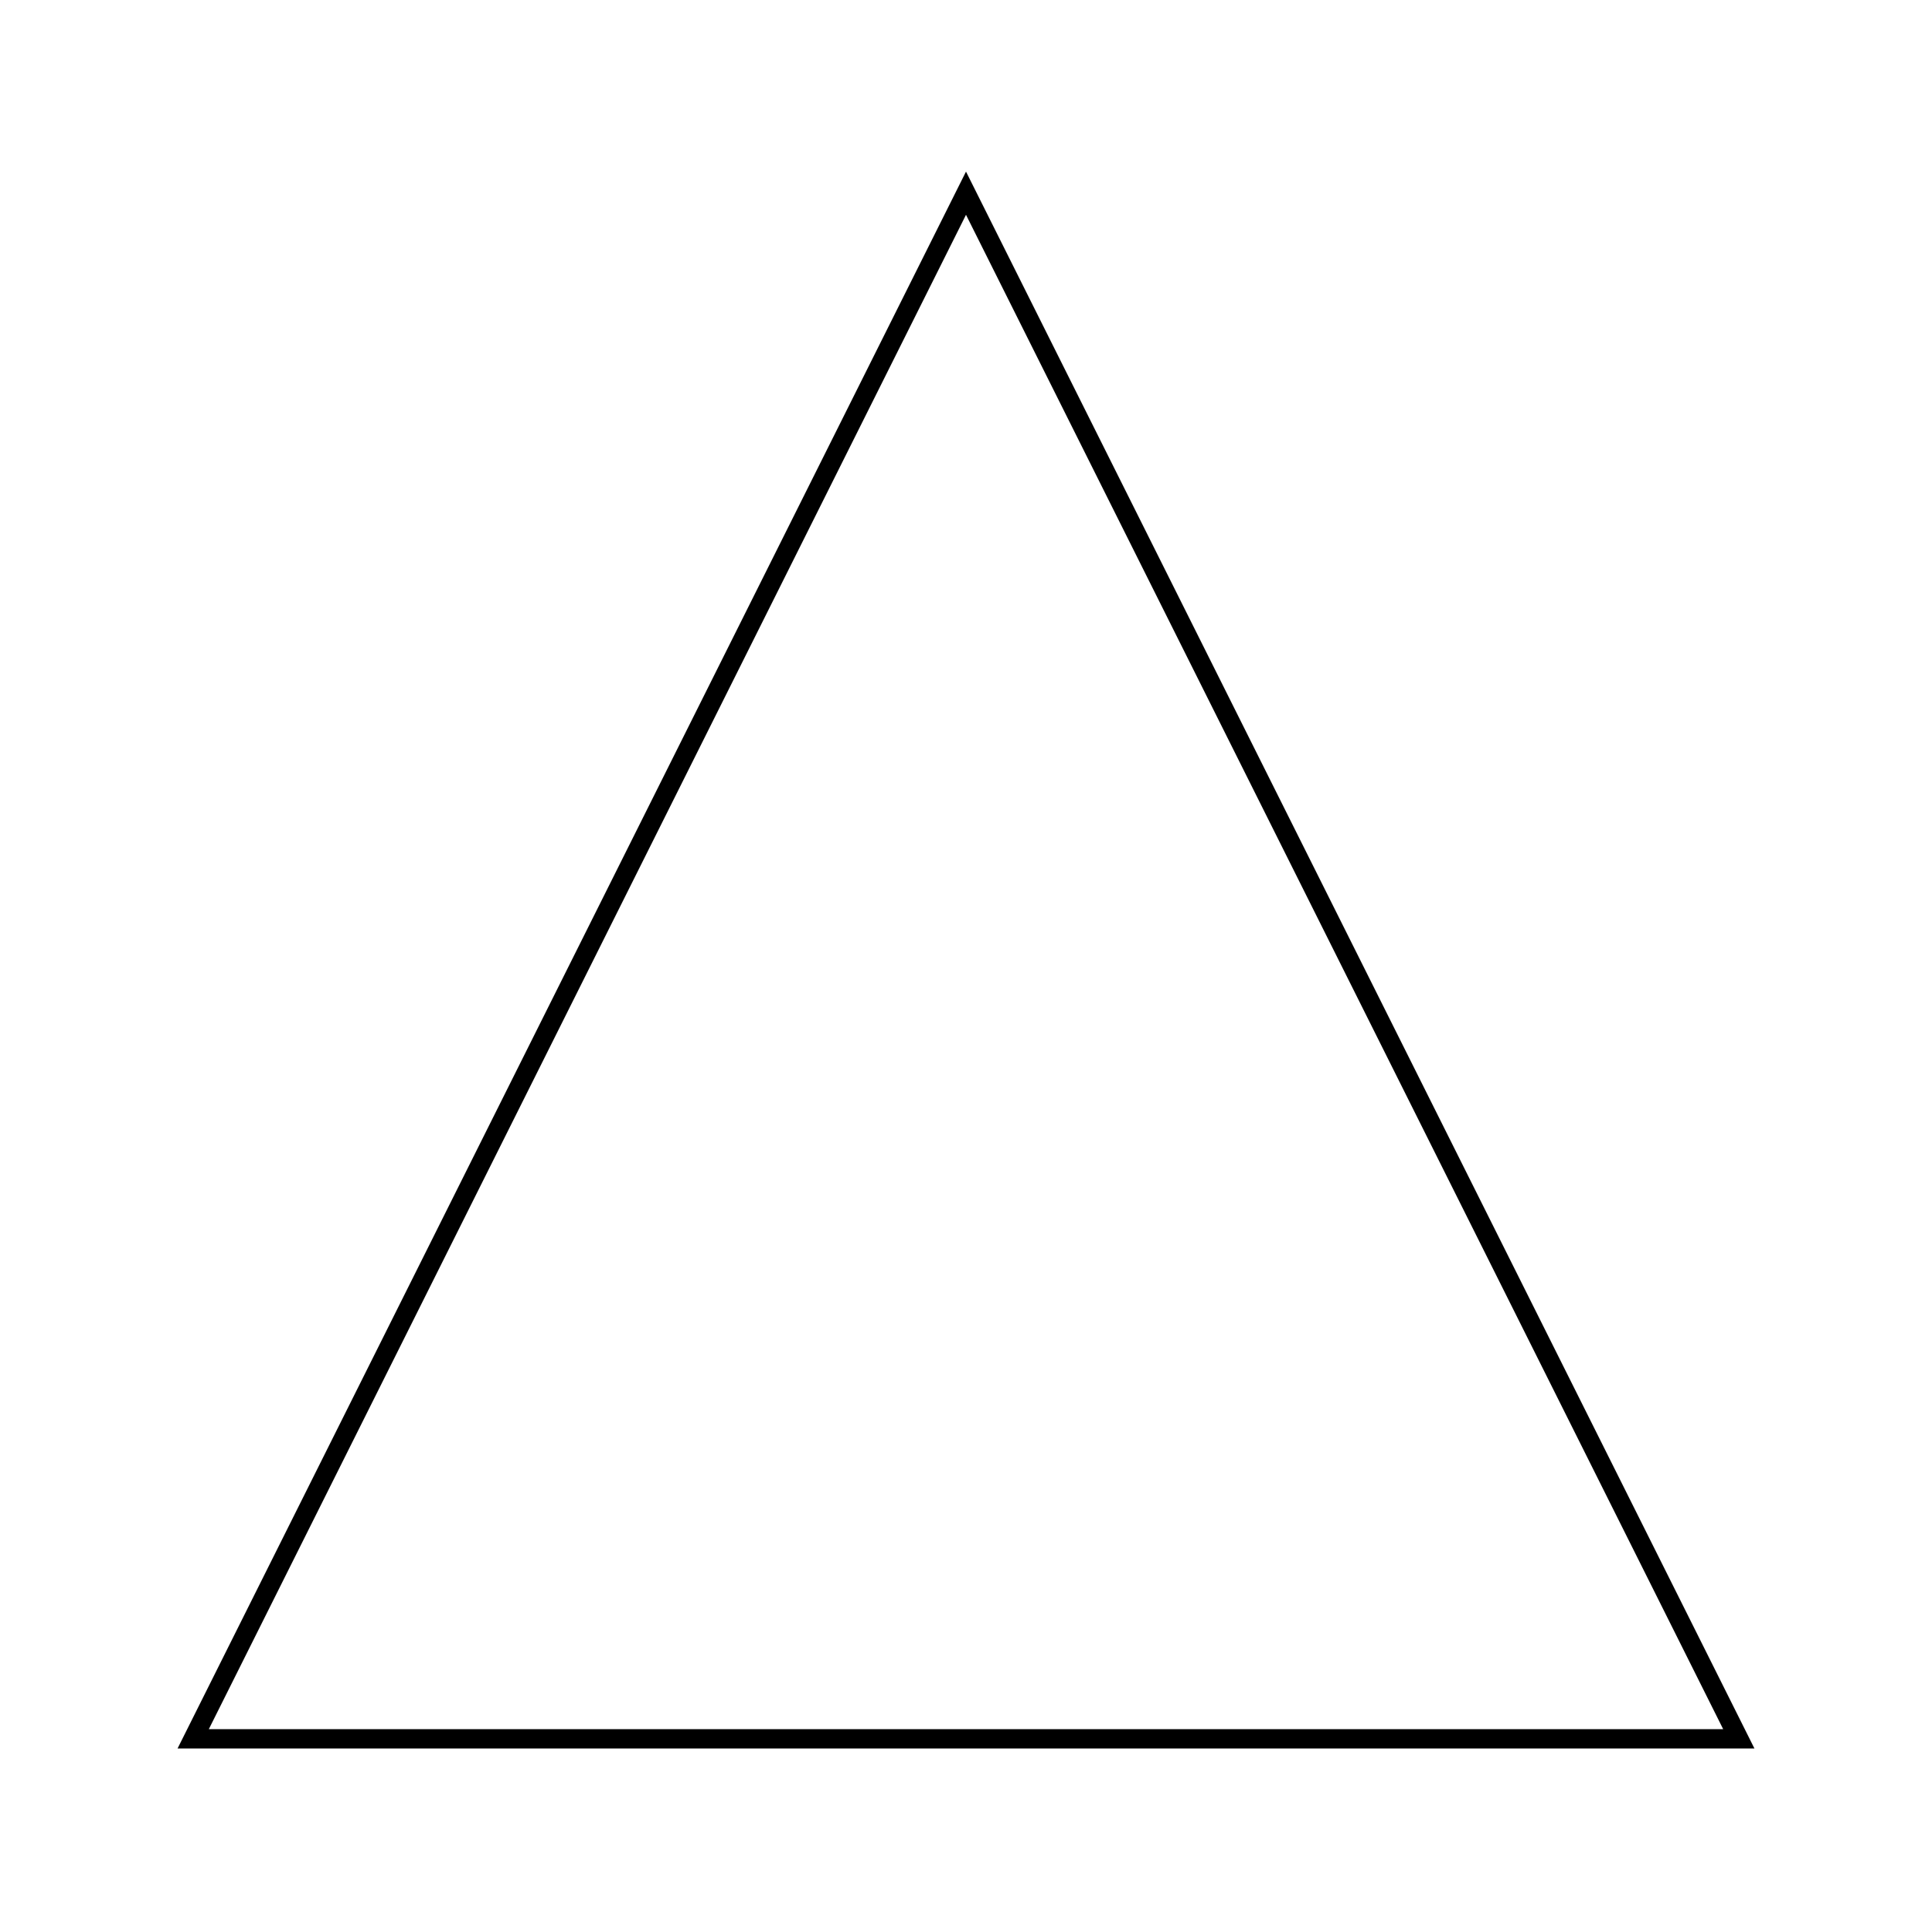
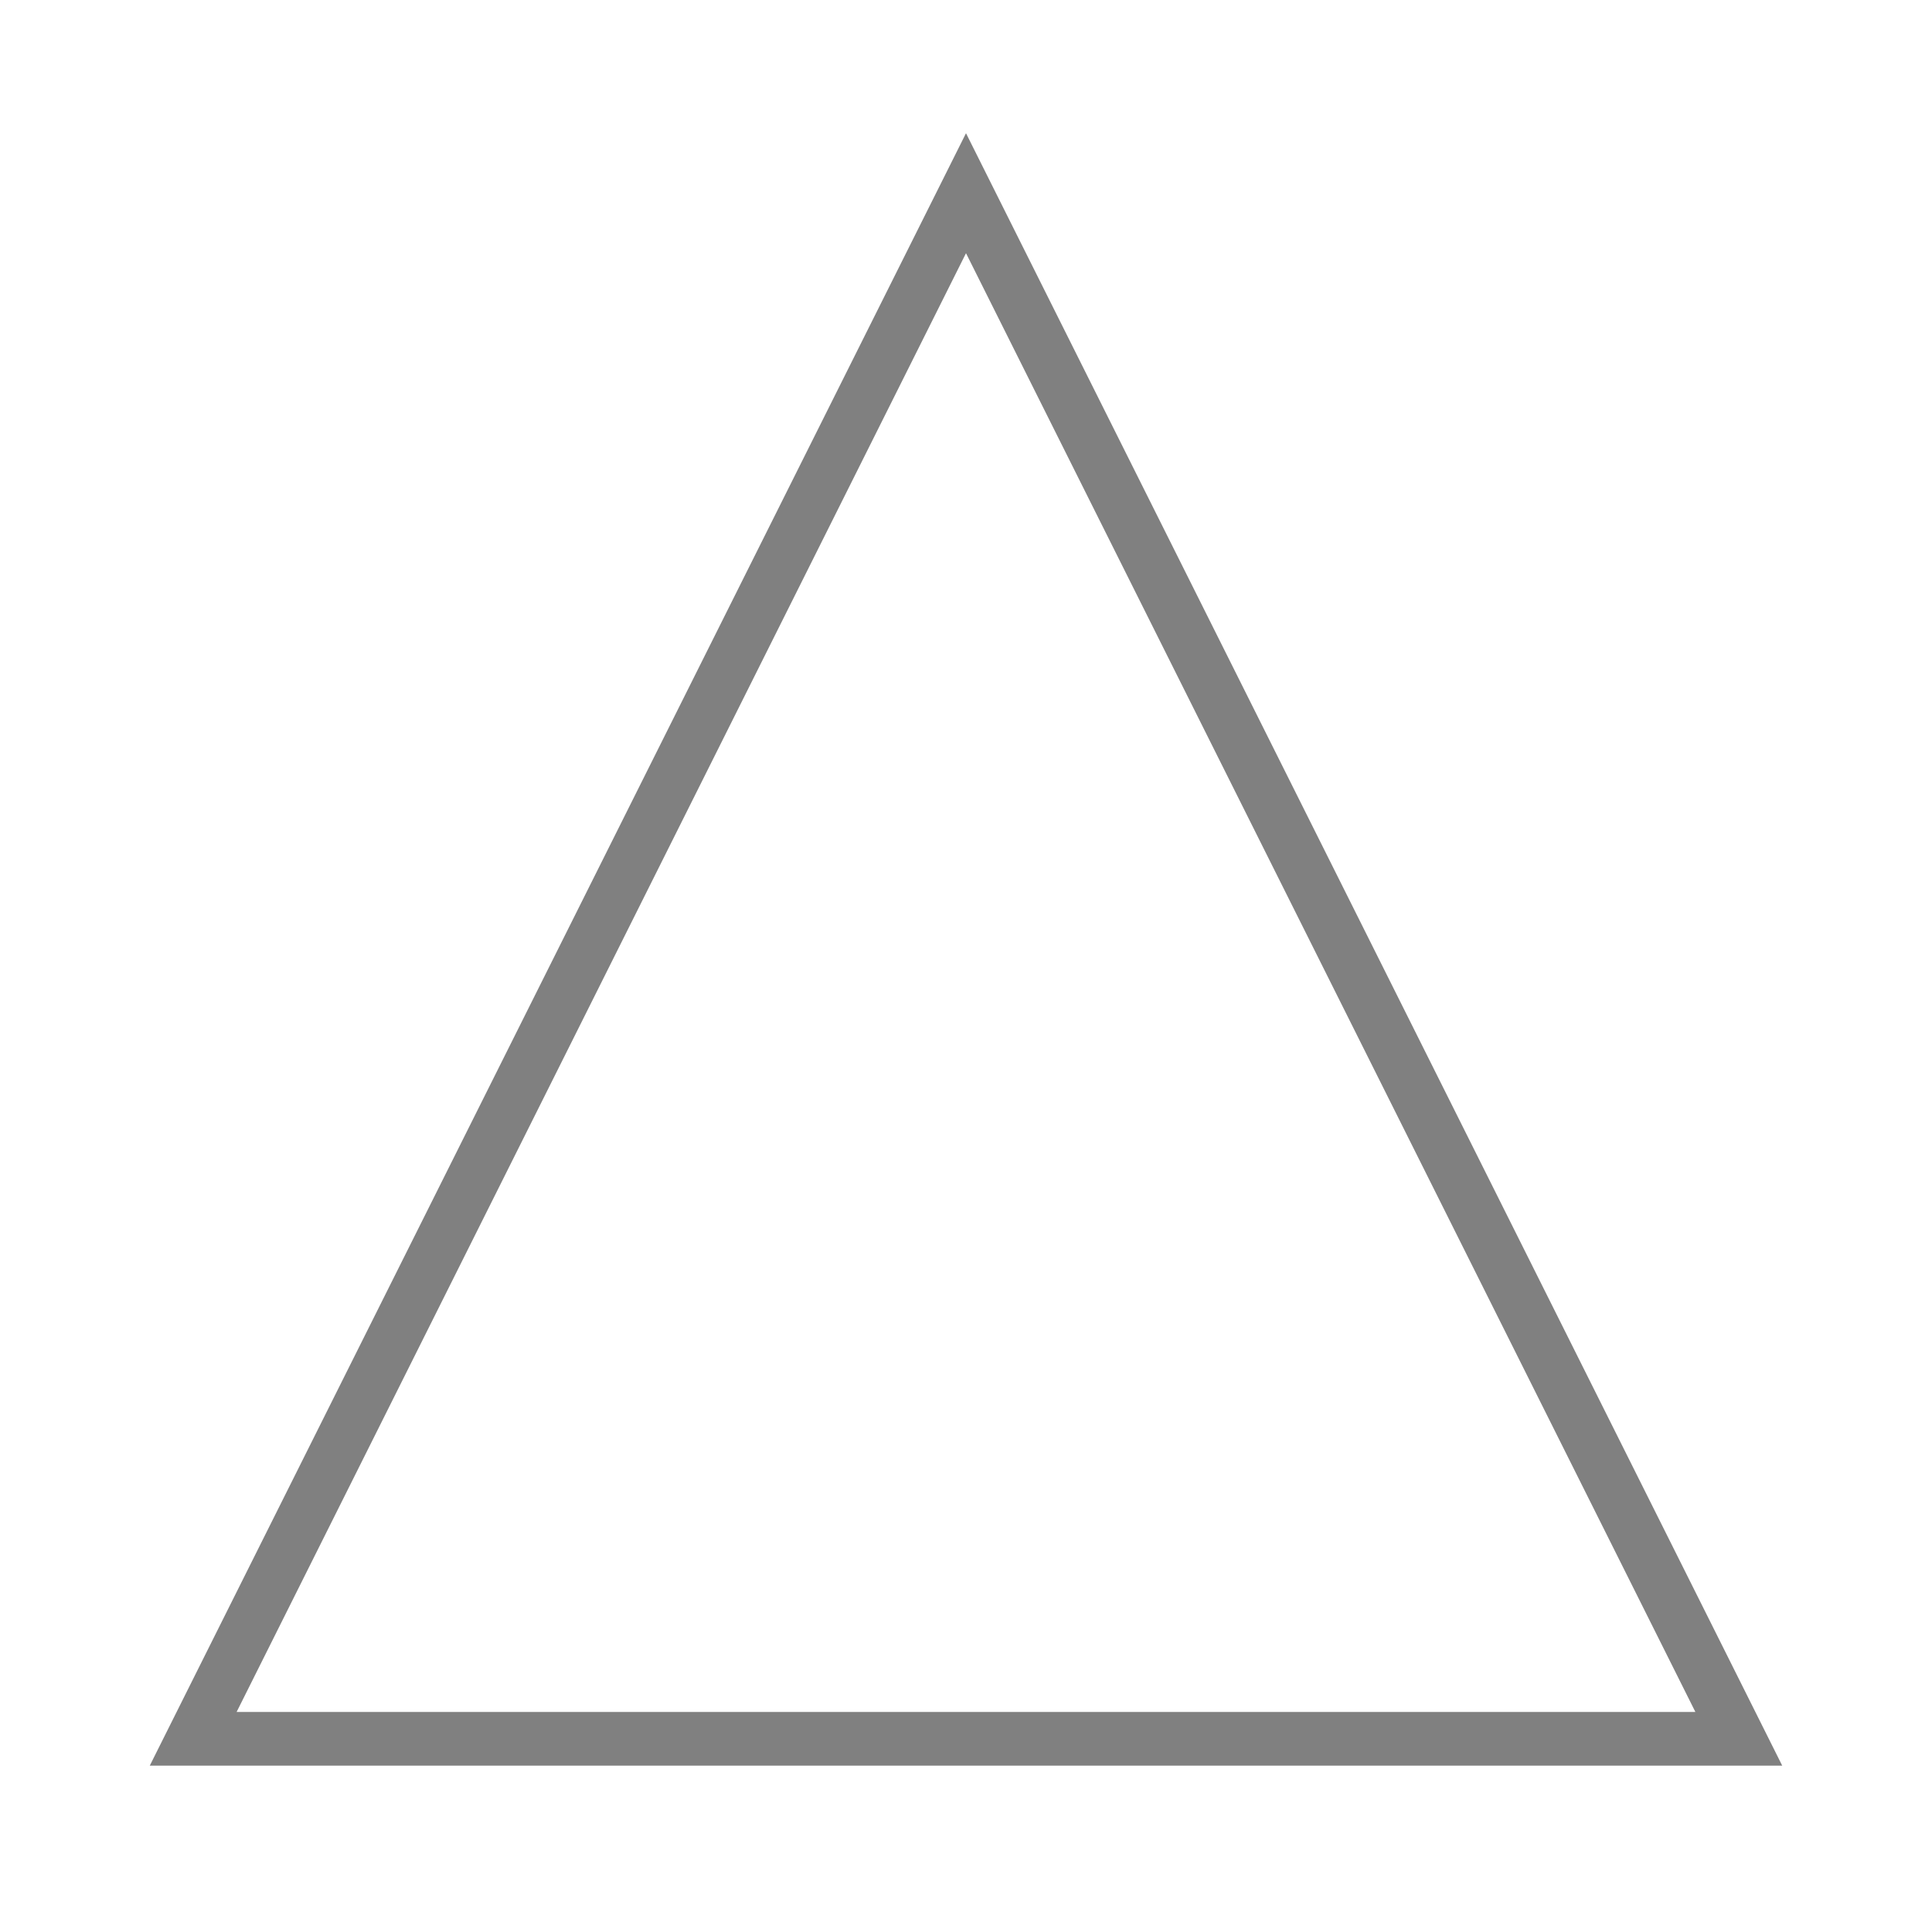
- <svg xmlns="http://www.w3.org/2000/svg" width="100%" height="100%" viewBox="0 0 100 100" fill="none" stroke="currentColor" stroke-width="1" stroke-linecap="square" stroke-linejoin="miter">
+ <svg xmlns="http://www.w3.org/2000/svg" width="36px" height="36px" viewBox="0 0 100 100" fill="none" stroke="gray" stroke-width="1" stroke-linecap="square" stroke-linejoin="miter">
  <polygon points="50 10 10 90 90 90" style="vector-effect: non-scaling-stroke" />
</svg>
